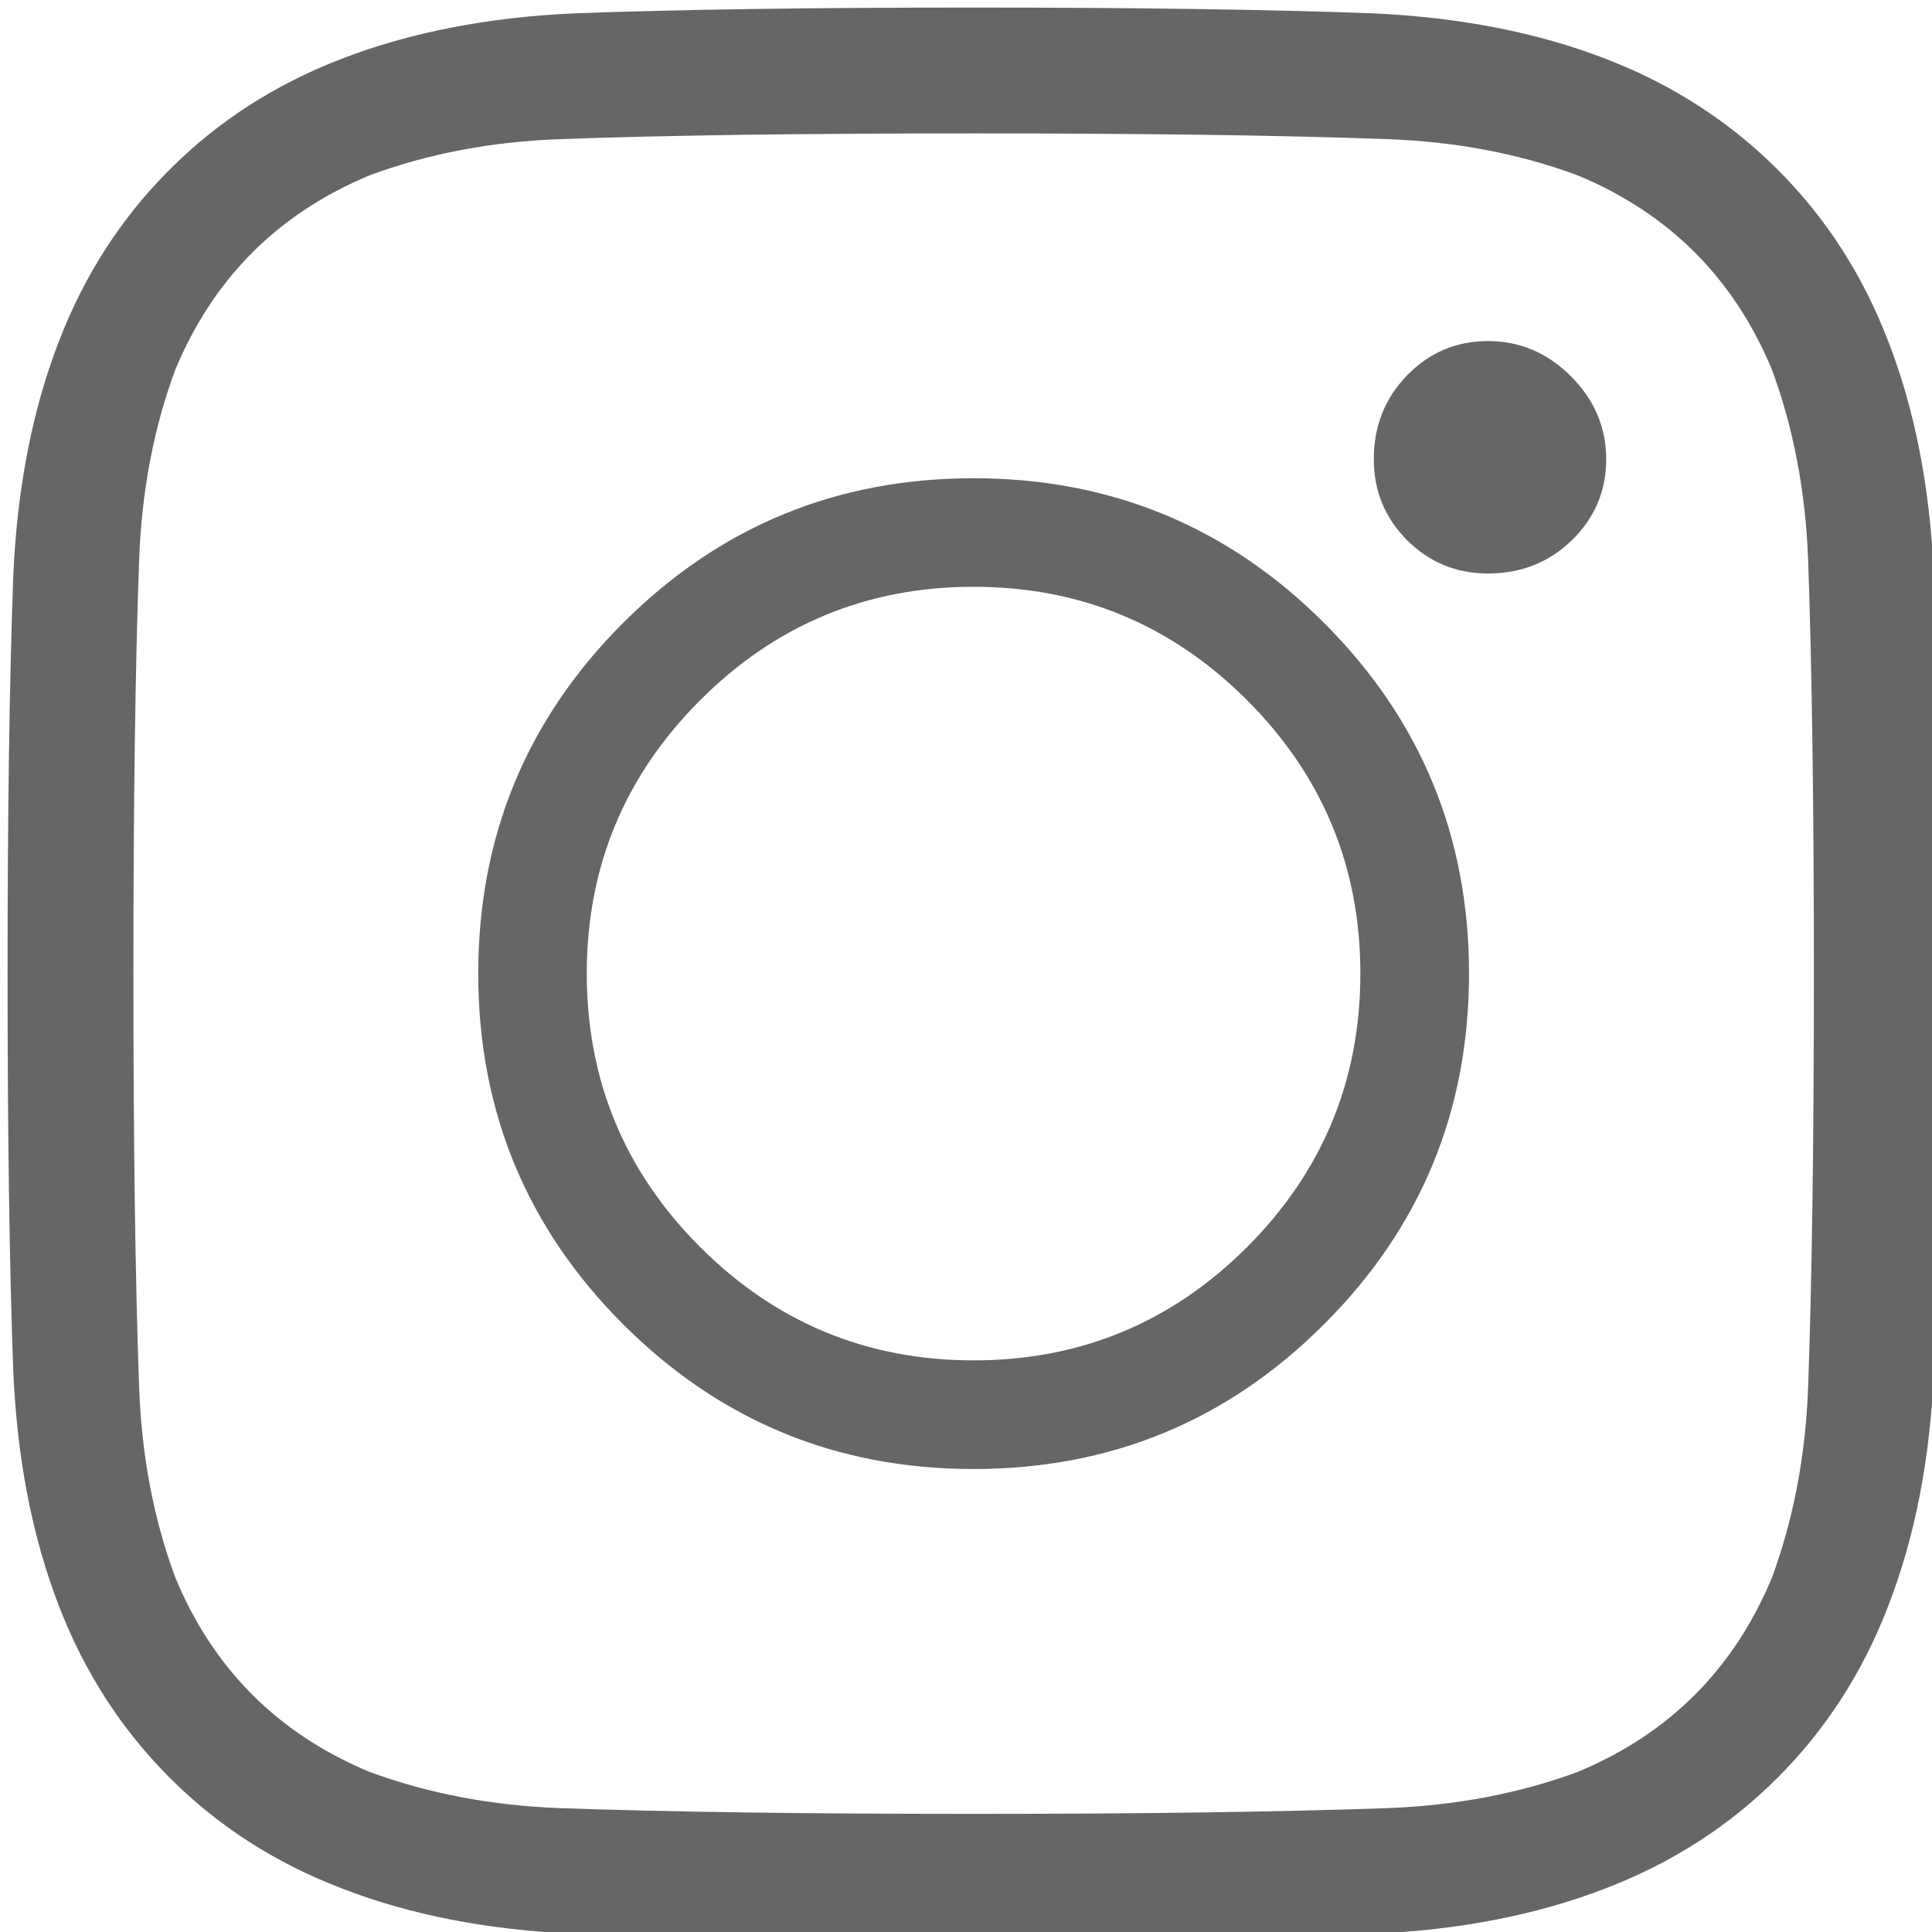
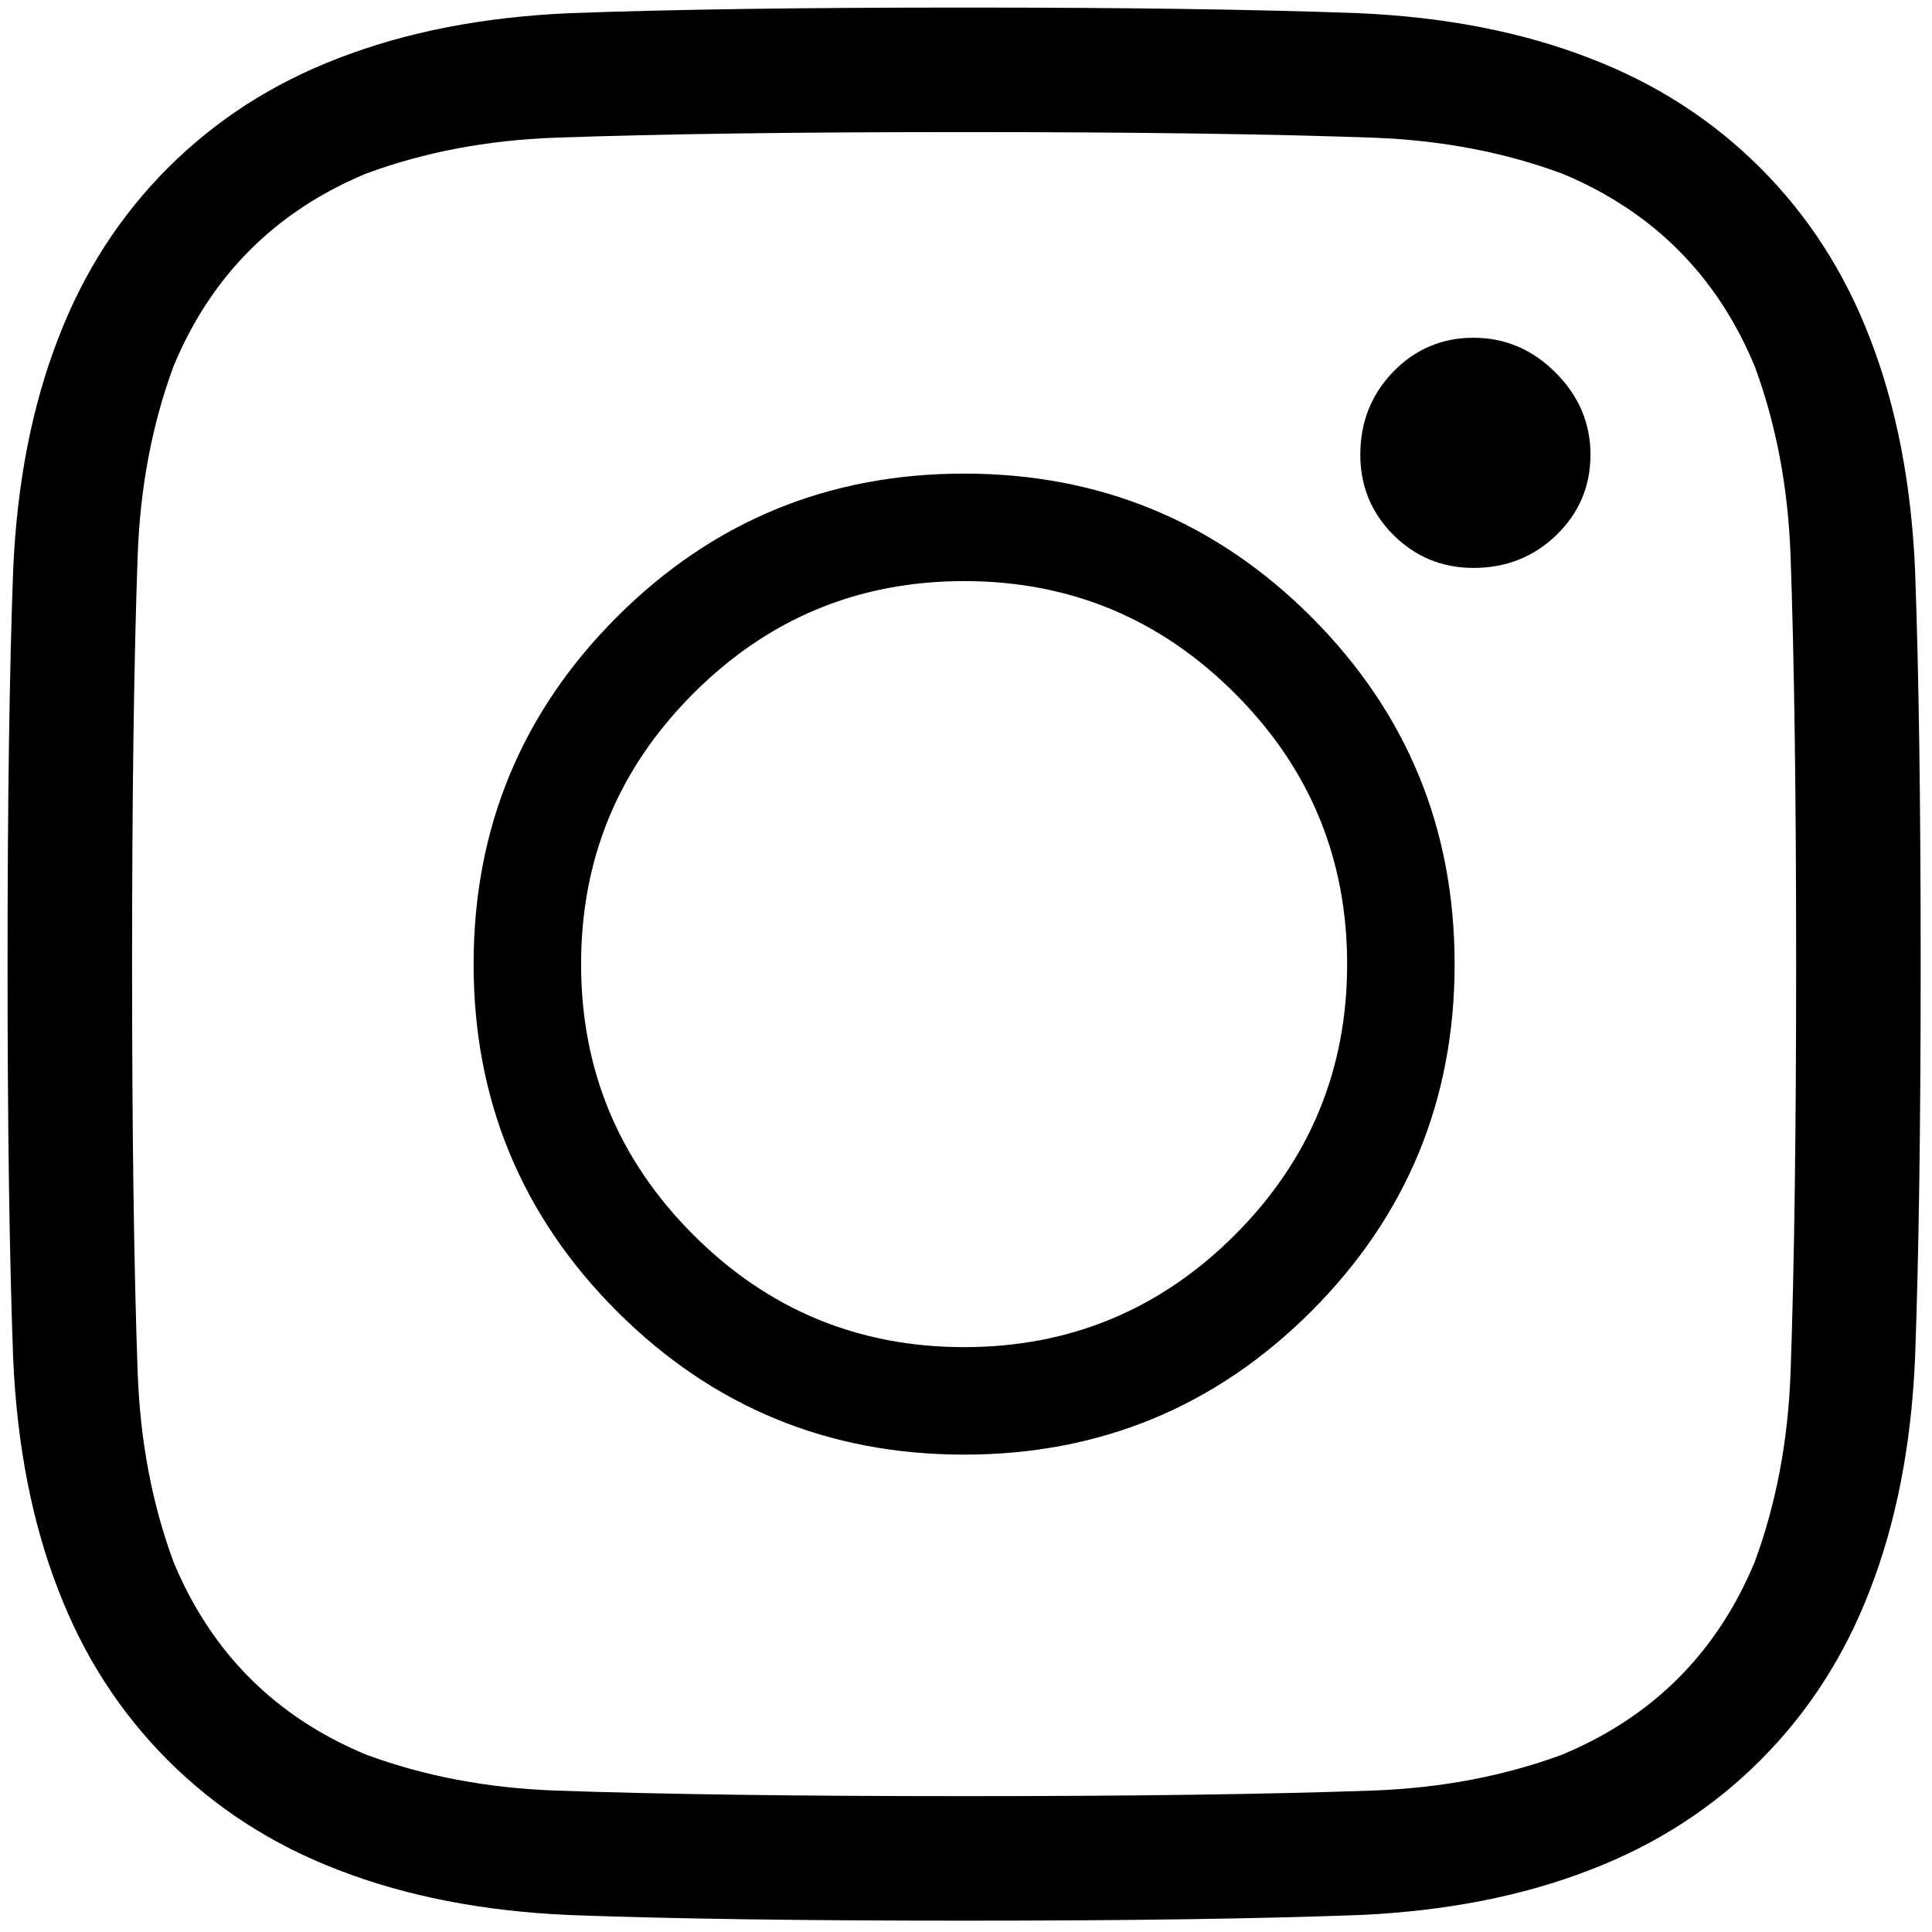
- <svg xmlns="http://www.w3.org/2000/svg" fill="none">
-   <path d="M7.984 0.062C9.318 0.062 10.406 0.078 11.25 0.109C11.969 0.141 12.609 0.266 13.172 0.484C13.713 0.693 14.182 0.995 14.578 1.391C14.974 1.786 15.276 2.255 15.484 2.797C15.703 3.359 15.828 4 15.859 4.719C15.891 5.562 15.906 6.651 15.906 7.984C15.906 9.318 15.891 10.406 15.859 11.25C15.828 11.969 15.703 12.609 15.484 13.172C15.276 13.713 14.974 14.182 14.578 14.578C14.182 14.974 13.713 15.276 13.172 15.484C12.609 15.703 11.969 15.828 11.25 15.859C10.406 15.891 9.318 15.906 7.984 15.906C6.651 15.906 5.562 15.891 4.719 15.859C4 15.828 3.359 15.703 2.797 15.484C2.255 15.276 1.786 14.974 1.391 14.578C0.995 14.182 0.693 13.713 0.484 13.172C0.266 12.609 0.141 11.969 0.109 11.25C0.078 10.406 0.062 9.318 0.062 7.984C0.062 6.651 0.078 5.562 0.109 4.719C0.141 4 0.266 3.359 0.484 2.797C0.693 2.255 0.995 1.786 1.391 1.391C1.786 0.995 2.255 0.693 2.797 0.484C3.359 0.266 4 0.141 4.719 0.109C5.562 0.078 6.651 0.062 7.984 0.062ZM7.984 1.094C6.599 1.094 5.469 1.109 4.594 1.141C4.031 1.161 3.51 1.26 3.031 1.438C2.281 1.75 1.75 2.281 1.438 3.031C1.26 3.51 1.161 4.031 1.141 4.594C1.109 5.469 1.094 6.599 1.094 7.984C1.094 9.37 1.109 10.5 1.141 11.375C1.161 11.938 1.26 12.458 1.438 12.938C1.75 13.688 2.281 14.219 3.031 14.531C3.51 14.708 4.031 14.807 4.594 14.828C5.469 14.859 6.599 14.875 7.984 14.875C9.37 14.875 10.5 14.859 11.375 14.828C11.938 14.807 12.458 14.708 12.938 14.531C13.688 14.219 14.219 13.688 14.531 12.938C14.708 12.458 14.807 11.938 14.828 11.375C14.859 10.5 14.875 9.37 14.875 7.984C14.875 6.599 14.859 5.469 14.828 4.594C14.807 4.031 14.708 3.51 14.531 3.031C14.219 2.281 13.688 1.75 12.938 1.438C12.458 1.26 11.938 1.161 11.375 1.141C10.5 1.109 9.37 1.094 7.984 1.094ZM7.984 11.156C8.859 11.156 9.607 10.846 10.227 10.227C10.846 9.607 11.156 8.859 11.156 7.984C11.156 7.109 10.846 6.362 10.227 5.742C9.607 5.122 8.859 4.812 7.984 4.812C7.109 4.812 6.362 5.122 5.742 5.742C5.122 6.362 4.812 7.109 4.812 7.984C4.812 8.859 5.122 9.607 5.742 10.227C6.362 10.846 7.109 11.156 7.984 11.156ZM7.984 3.922C9.109 3.922 10.068 4.318 10.859 5.109C11.651 5.901 12.047 6.859 12.047 7.984C12.047 9.109 11.651 10.068 10.859 10.859C10.068 11.651 9.109 12.047 7.984 12.047C6.859 12.047 5.901 11.651 5.109 10.859C4.318 10.068 3.922 9.109 3.922 7.984C3.922 6.859 4.318 5.901 5.109 5.109C5.901 4.318 6.859 3.922 7.984 3.922ZM13.172 3.766C13.172 4.026 13.078 4.247 12.891 4.43C12.703 4.612 12.474 4.703 12.203 4.703C11.943 4.703 11.721 4.612 11.539 4.43C11.357 4.247 11.266 4.026 11.266 3.766C11.266 3.495 11.357 3.266 11.539 3.078C11.721 2.891 11.943 2.797 12.203 2.797C12.463 2.797 12.69 2.893 12.883 3.086C13.075 3.279 13.172 3.505 13.172 3.766Z" fill="#666666" />
+ <svg xmlns="http://www.w3.org/2000/svg" width="22" height="22" viewBox="0 0 22 22">
+   <path d="M10.979 0.086C12.812 0.086 14.309 0.107 15.469 0.15C16.457 0.193 17.338 0.365 18.111 0.666C18.856 0.952 19.501 1.368 20.045 1.912C20.589 2.456 21.005 3.101 21.291 3.846C21.592 4.619 21.764 5.5 21.807 6.488C21.85 7.648 21.871 9.145 21.871 10.979C21.871 12.812 21.85 14.309 21.807 15.469C21.764 16.457 21.592 17.338 21.291 18.111C21.005 18.856 20.589 19.501 20.045 20.045C19.501 20.589 18.856 21.005 18.111 21.291C17.338 21.592 16.457 21.764 15.469 21.807C14.309 21.85 12.812 21.871 10.979 21.871C9.145 21.871 7.648 21.85 6.488 21.807C5.5 21.764 4.619 21.592 3.846 21.291C3.101 21.005 2.456 20.589 1.912 20.045C1.368 19.501 0.952 18.856 0.666 18.111C0.365 17.338 0.193 16.457 0.15 15.469C0.107 14.309 0.086 12.812 0.086 10.979C0.086 9.145 0.107 7.648 0.15 6.488C0.193 5.5 0.365 4.619 0.666 3.846C0.952 3.101 1.368 2.456 1.912 1.912C2.456 1.368 3.101 0.952 3.846 0.666C4.619 0.365 5.5 0.193 6.488 0.15C7.648 0.107 9.145 0.086 10.979 0.086ZM10.979 1.504C9.074 1.504 7.52 1.525 6.316 1.568C5.543 1.597 4.827 1.733 4.168 1.977C3.137 2.406 2.406 3.137 1.977 4.168C1.733 4.827 1.597 5.543 1.568 6.316C1.525 7.52 1.504 9.074 1.504 10.979C1.504 12.883 1.525 14.438 1.568 15.641C1.597 16.414 1.733 17.13 1.977 17.789C2.406 18.82 3.137 19.551 4.168 19.98C4.827 20.224 5.543 20.36 6.316 20.389C7.52 20.432 9.074 20.453 10.979 20.453C12.883 20.453 14.438 20.432 15.641 20.389C16.414 20.36 17.13 20.224 17.789 19.98C18.82 19.551 19.551 18.82 19.98 17.789C20.224 17.13 20.36 16.414 20.389 15.641C20.432 14.438 20.453 12.883 20.453 10.979C20.453 9.074 20.432 7.52 20.389 6.316C20.36 5.543 20.224 4.827 19.98 4.168C19.551 3.137 18.82 2.406 17.789 1.977C17.13 1.733 16.414 1.597 15.641 1.568C14.438 1.525 12.883 1.504 10.979 1.504ZM10.979 15.34C12.182 15.34 13.209 14.914 14.062 14.062C14.914 13.209 15.34 12.182 15.34 10.979C15.34 9.775 14.914 8.748 14.062 7.896C13.209 7.043 12.182 6.617 10.979 6.617C9.775 6.617 8.748 7.043 7.896 7.896C7.043 8.748 6.617 9.775 6.617 10.979C6.617 12.182 7.043 13.209 7.896 14.062C8.748 14.914 9.775 15.34 10.979 15.34ZM10.979 5.393C12.525 5.393 13.843 5.937 14.932 7.025C16.02 8.114 16.564 9.432 16.564 10.979C16.564 12.525 16.02 13.843 14.932 14.932C13.843 16.02 12.525 16.564 10.979 16.564C9.432 16.564 8.114 16.02 7.025 14.932C5.937 13.843 5.393 12.525 5.393 10.979C5.393 9.432 5.937 8.114 7.025 7.025C8.114 5.937 9.432 5.393 10.979 5.393ZM18.111 5.178C18.111 5.536 17.982 5.84 17.725 6.091C17.467 6.341 17.152 6.467 16.779 6.467C16.421 6.467 16.117 6.341 15.866 6.091C15.616 5.84 15.49 5.536 15.49 5.178C15.49 4.805 15.616 4.49 15.866 4.232C16.117 3.975 16.421 3.846 16.779 3.846C17.137 3.846 17.449 3.978 17.714 4.243C17.979 4.508 18.111 4.82 18.111 5.178Z" />
</svg>
